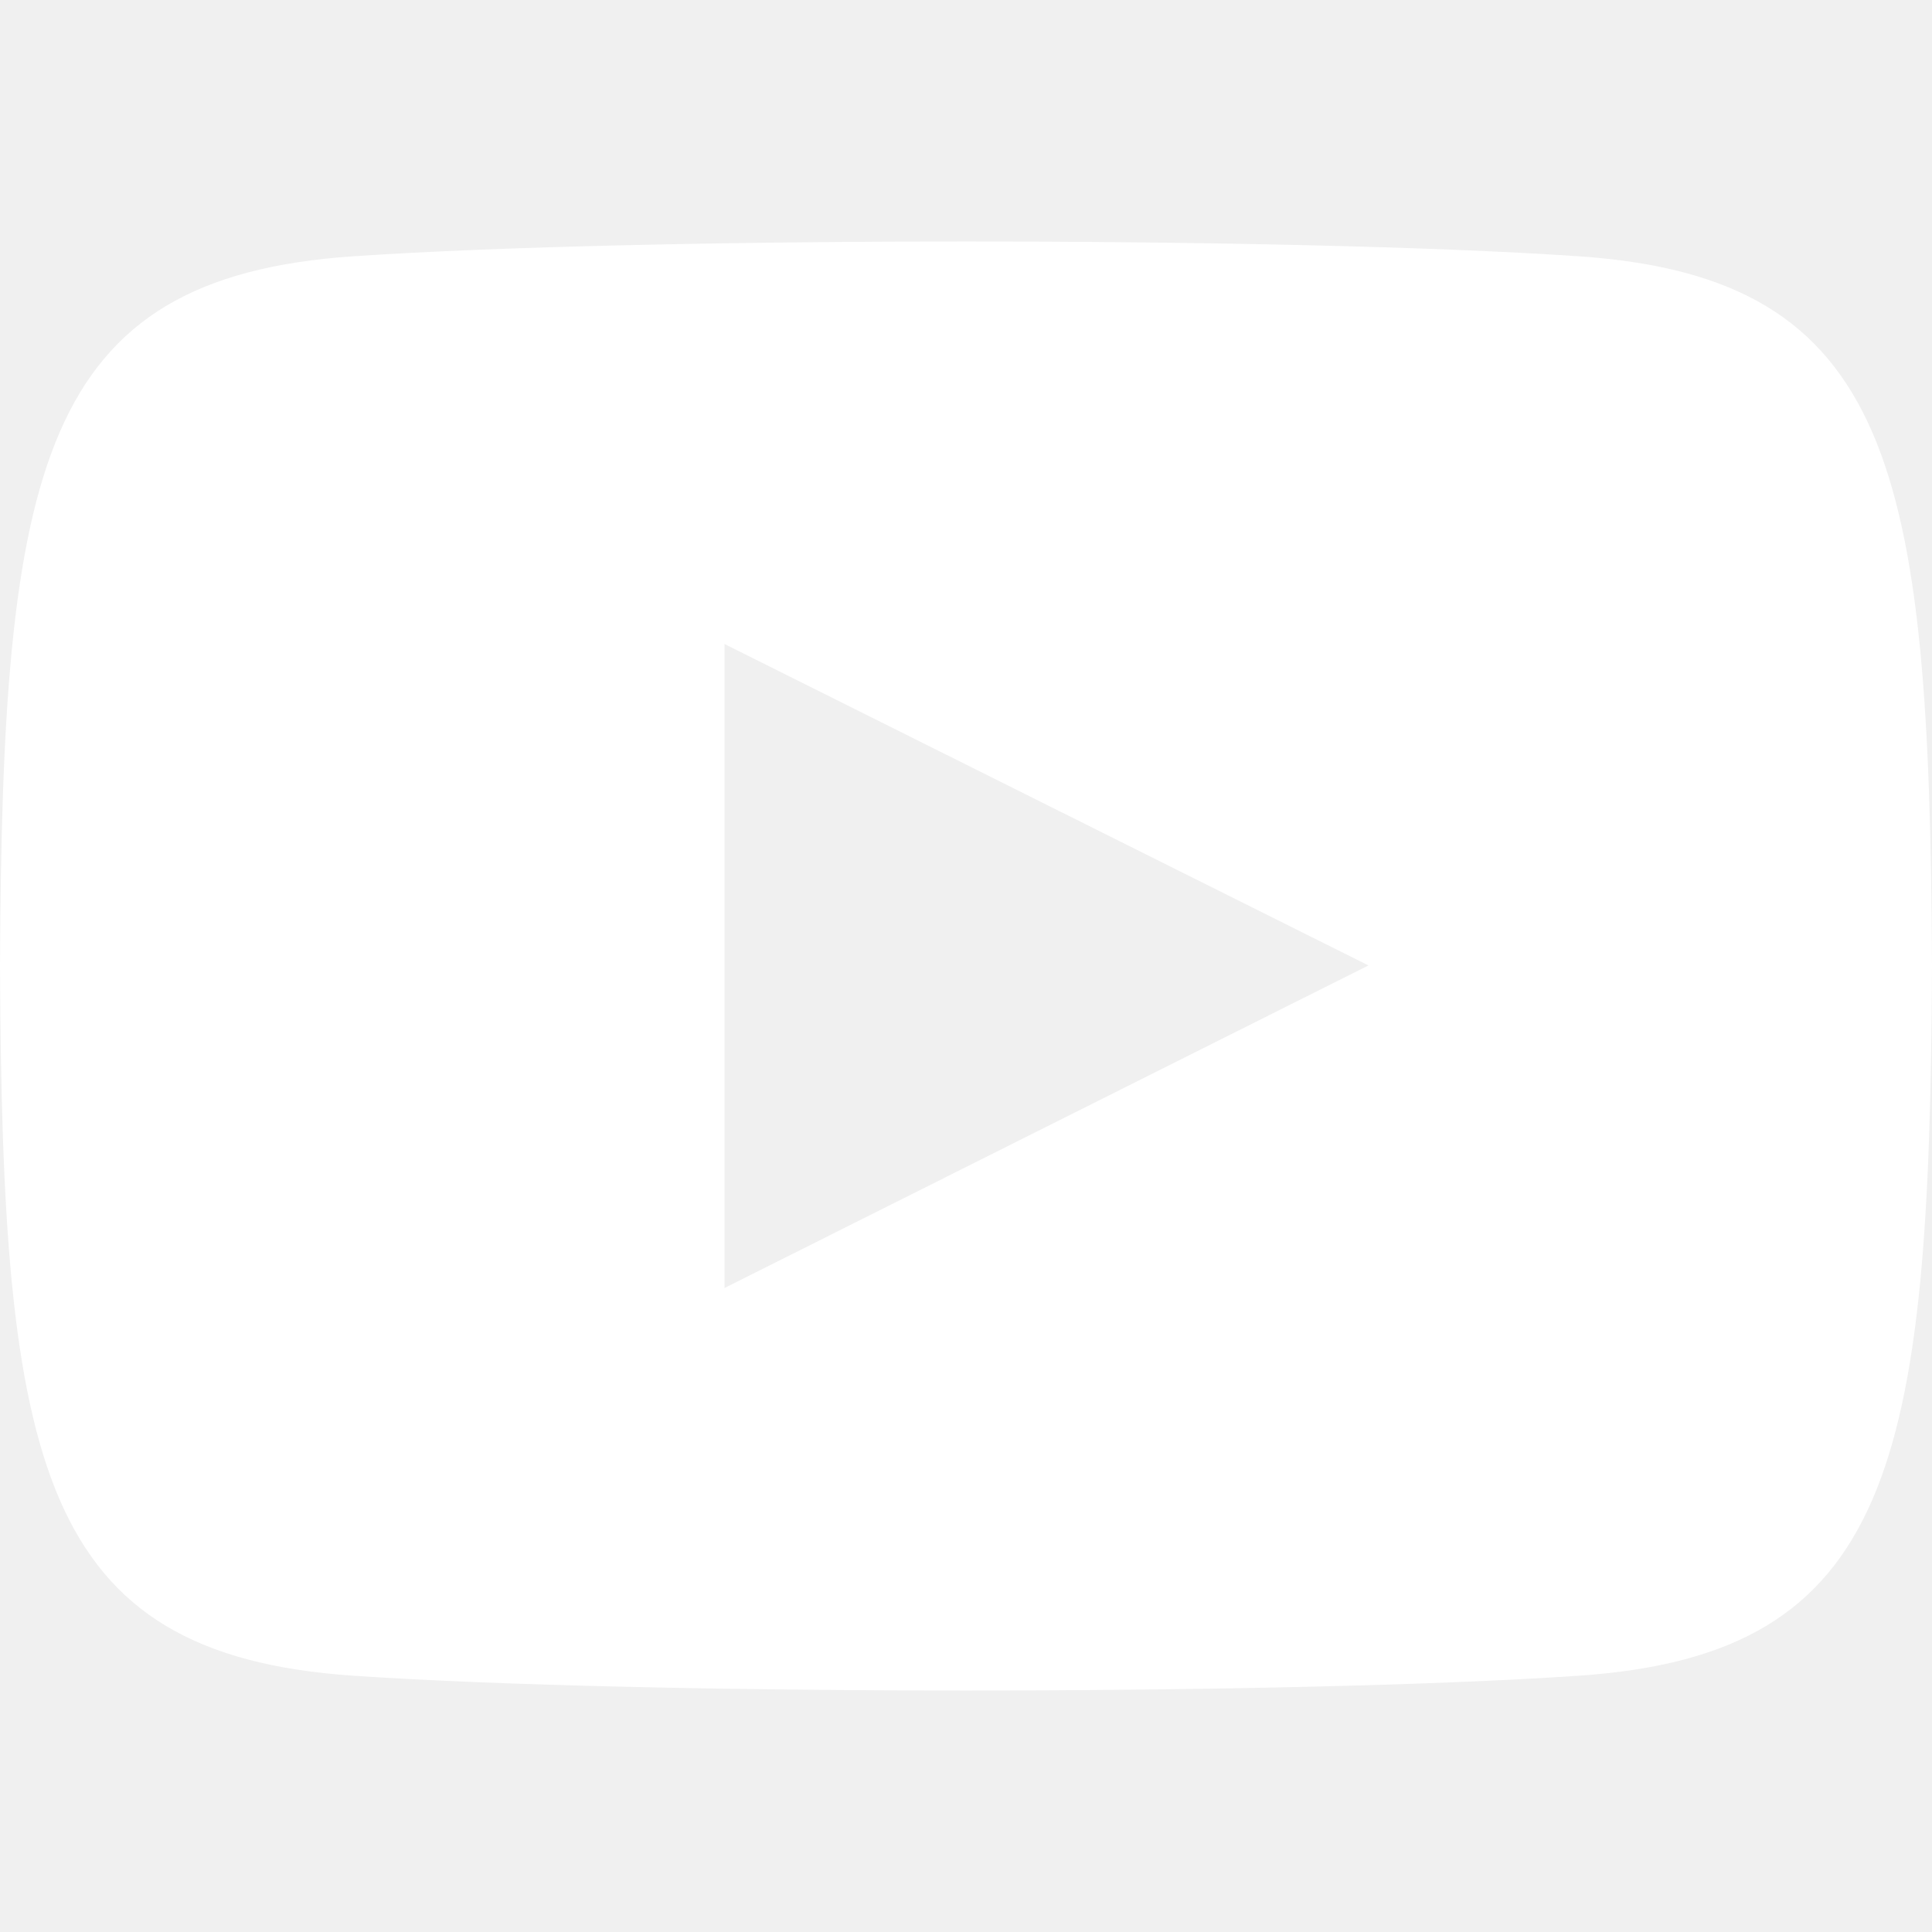
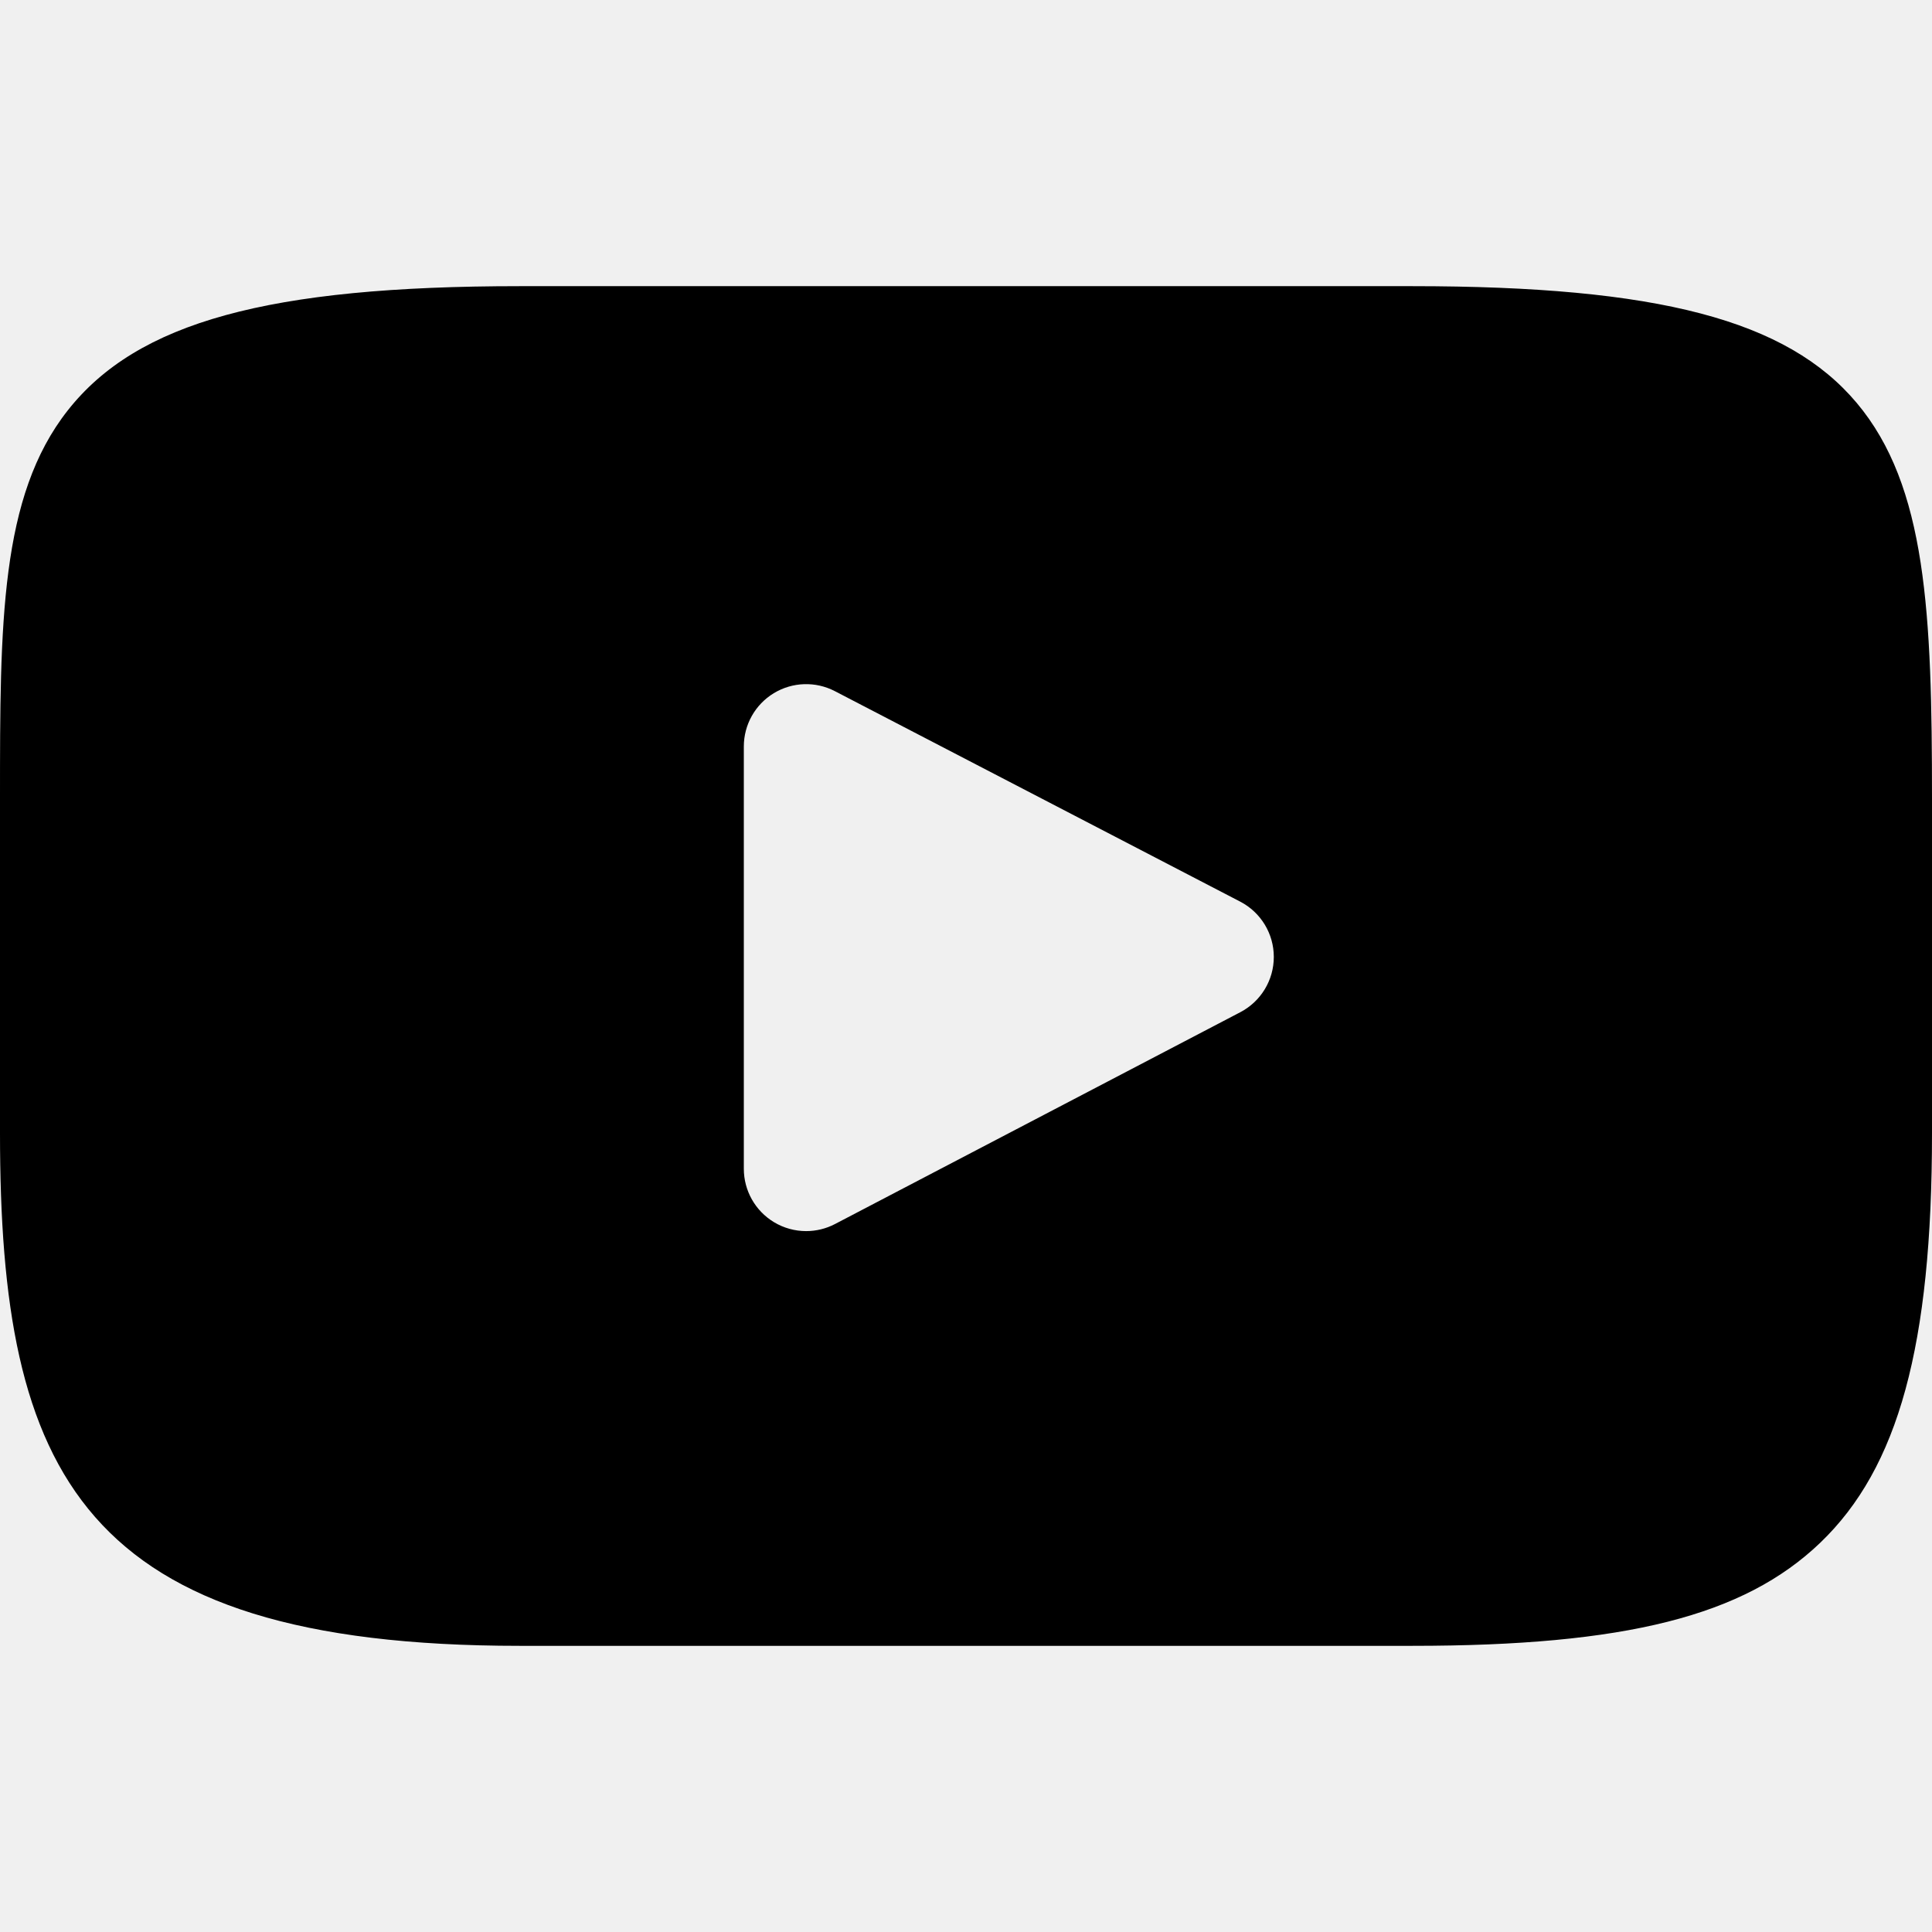
- <svg xmlns="http://www.w3.org/2000/svg" width="24" height="24" viewBox="0 0 24 24">
-   <path fill="#fff" d="M19.615 3.184c-3.604-.246-11.631-.245-15.23 0C.488 3.45.029 5.804 0 12c.029 6.185.484 8.549 4.385 8.816 3.6.245 11.626.246 15.23 0C23.512 20.55 23.971 18.196 24 12c-.029-6.185-.484-8.549-4.385-8.816zM9 16V8l8 3.993L9 16z" />
+ <svg xmlns="http://www.w3.org/2000/svg" version="1.1" id="Layer_1" x="0px" y="0px" viewBox="0 0 310 310" style="enable-background:new 0 0 310 310;" xml:space="preserve">
+   <g id="XMLID_822_">
+     <path id="XMLID_823_" d="M297.917,64.645c-11.19-13.302-31.85-18.728-71.306-18.728H83.386c-40.359,0-61.369,5.776-72.517,19.938   C0,79.663,0,100.008,0,128.166v53.669c0,54.551,12.896,82.248,83.386,82.248h143.226c34.216,0,53.176-4.788,65.442-16.527   C304.633,235.518,310,215.863,310,181.835v-53.669C310,98.471,309.159,78.006,297.917,64.645z M199.021,162.41l-65.038,33.991   c-1.454,0.76-3.044,1.137-4.632,1.137c-1.798,0-3.592-0.484-5.181-1.446c-2.992-1.813-4.819-5.056-4.819-8.554v-67.764   c0-3.492,1.822-6.732,4.808-8.546c2.987-1.814,6.702-1.938,9.801-0.328l65.038,33.772c3.309,1.718,5.387,5.134,5.392,8.861   C204.394,157.263,202.325,160.684,199.021,162.41z" />
+   </g>
+   <g>
+ </g>
+   <g>
+ </g>
+   <g>
+ </g>
+   <g>
+ </g>
+   <g>
+ </g>
+   <g>
+ </g>
+   <g>
+ </g>
+   <g>
+ </g>
+   <g>
+ </g>
+   <g>
+ </g>
+   <g>
+ </g>
+   <g>
+ </g>
+   <g>
+ </g>
+   <g>
+ </g>
+   <g>
+ </g>
</svg>
